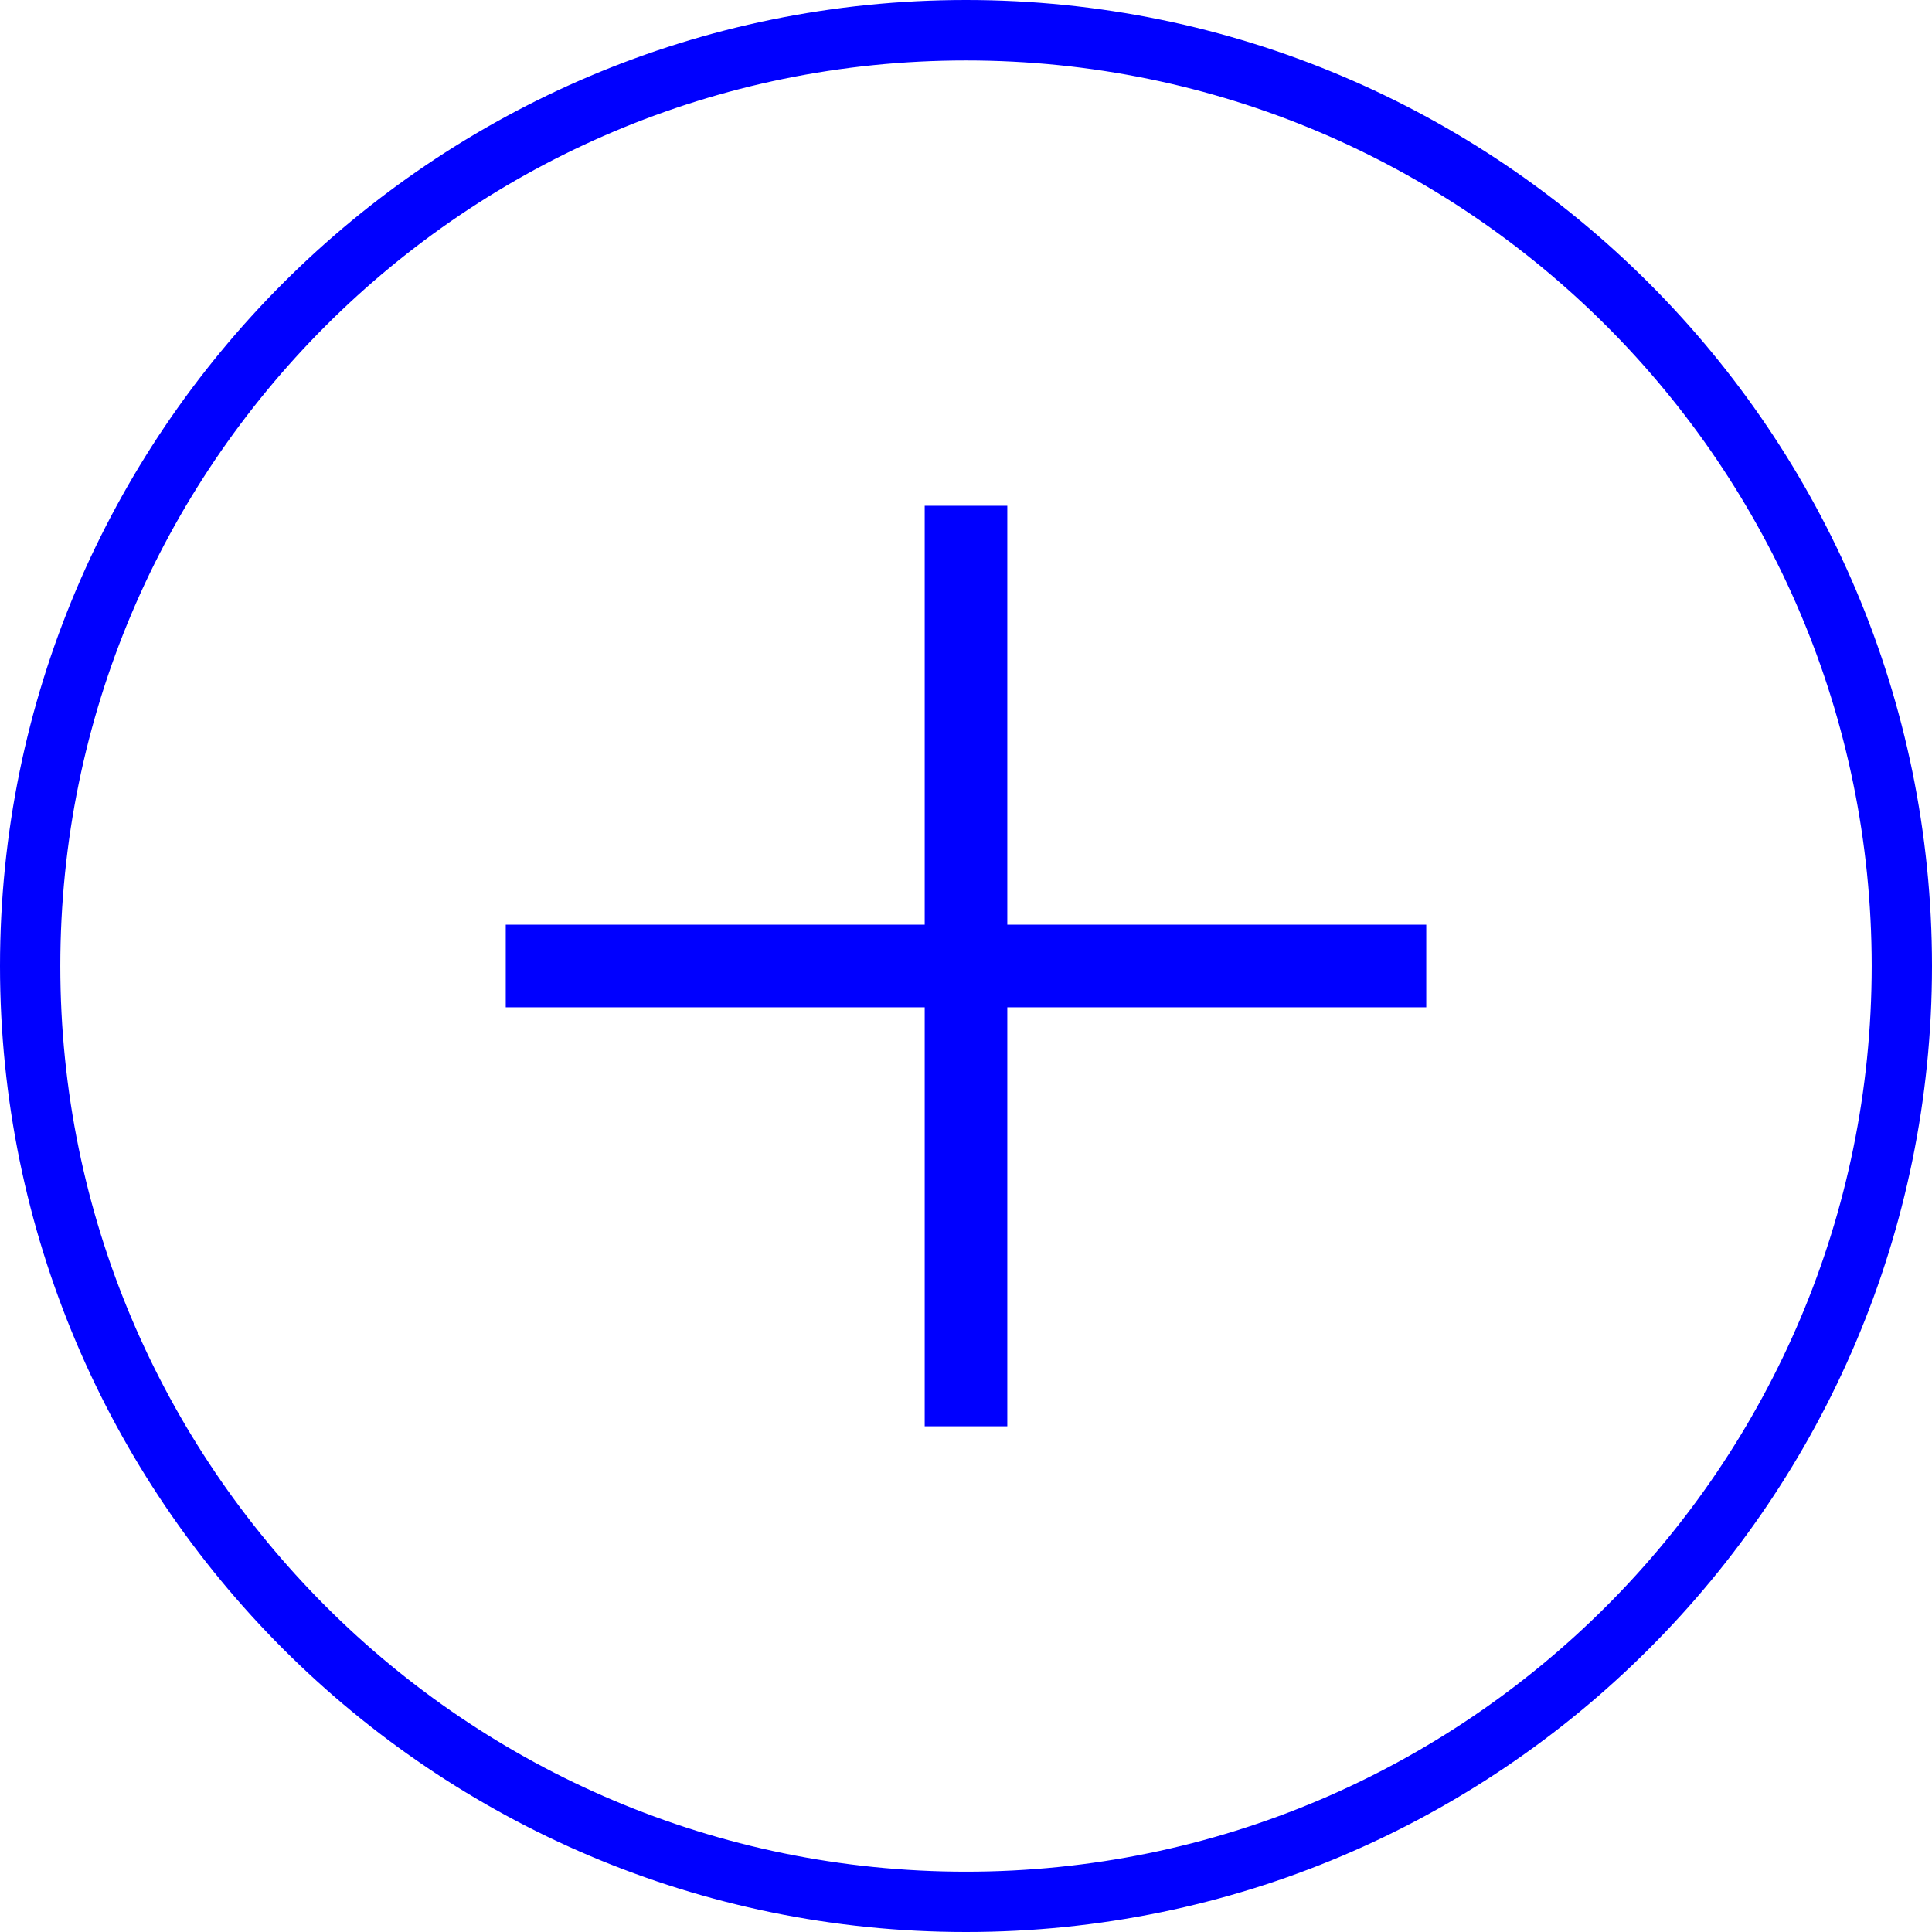
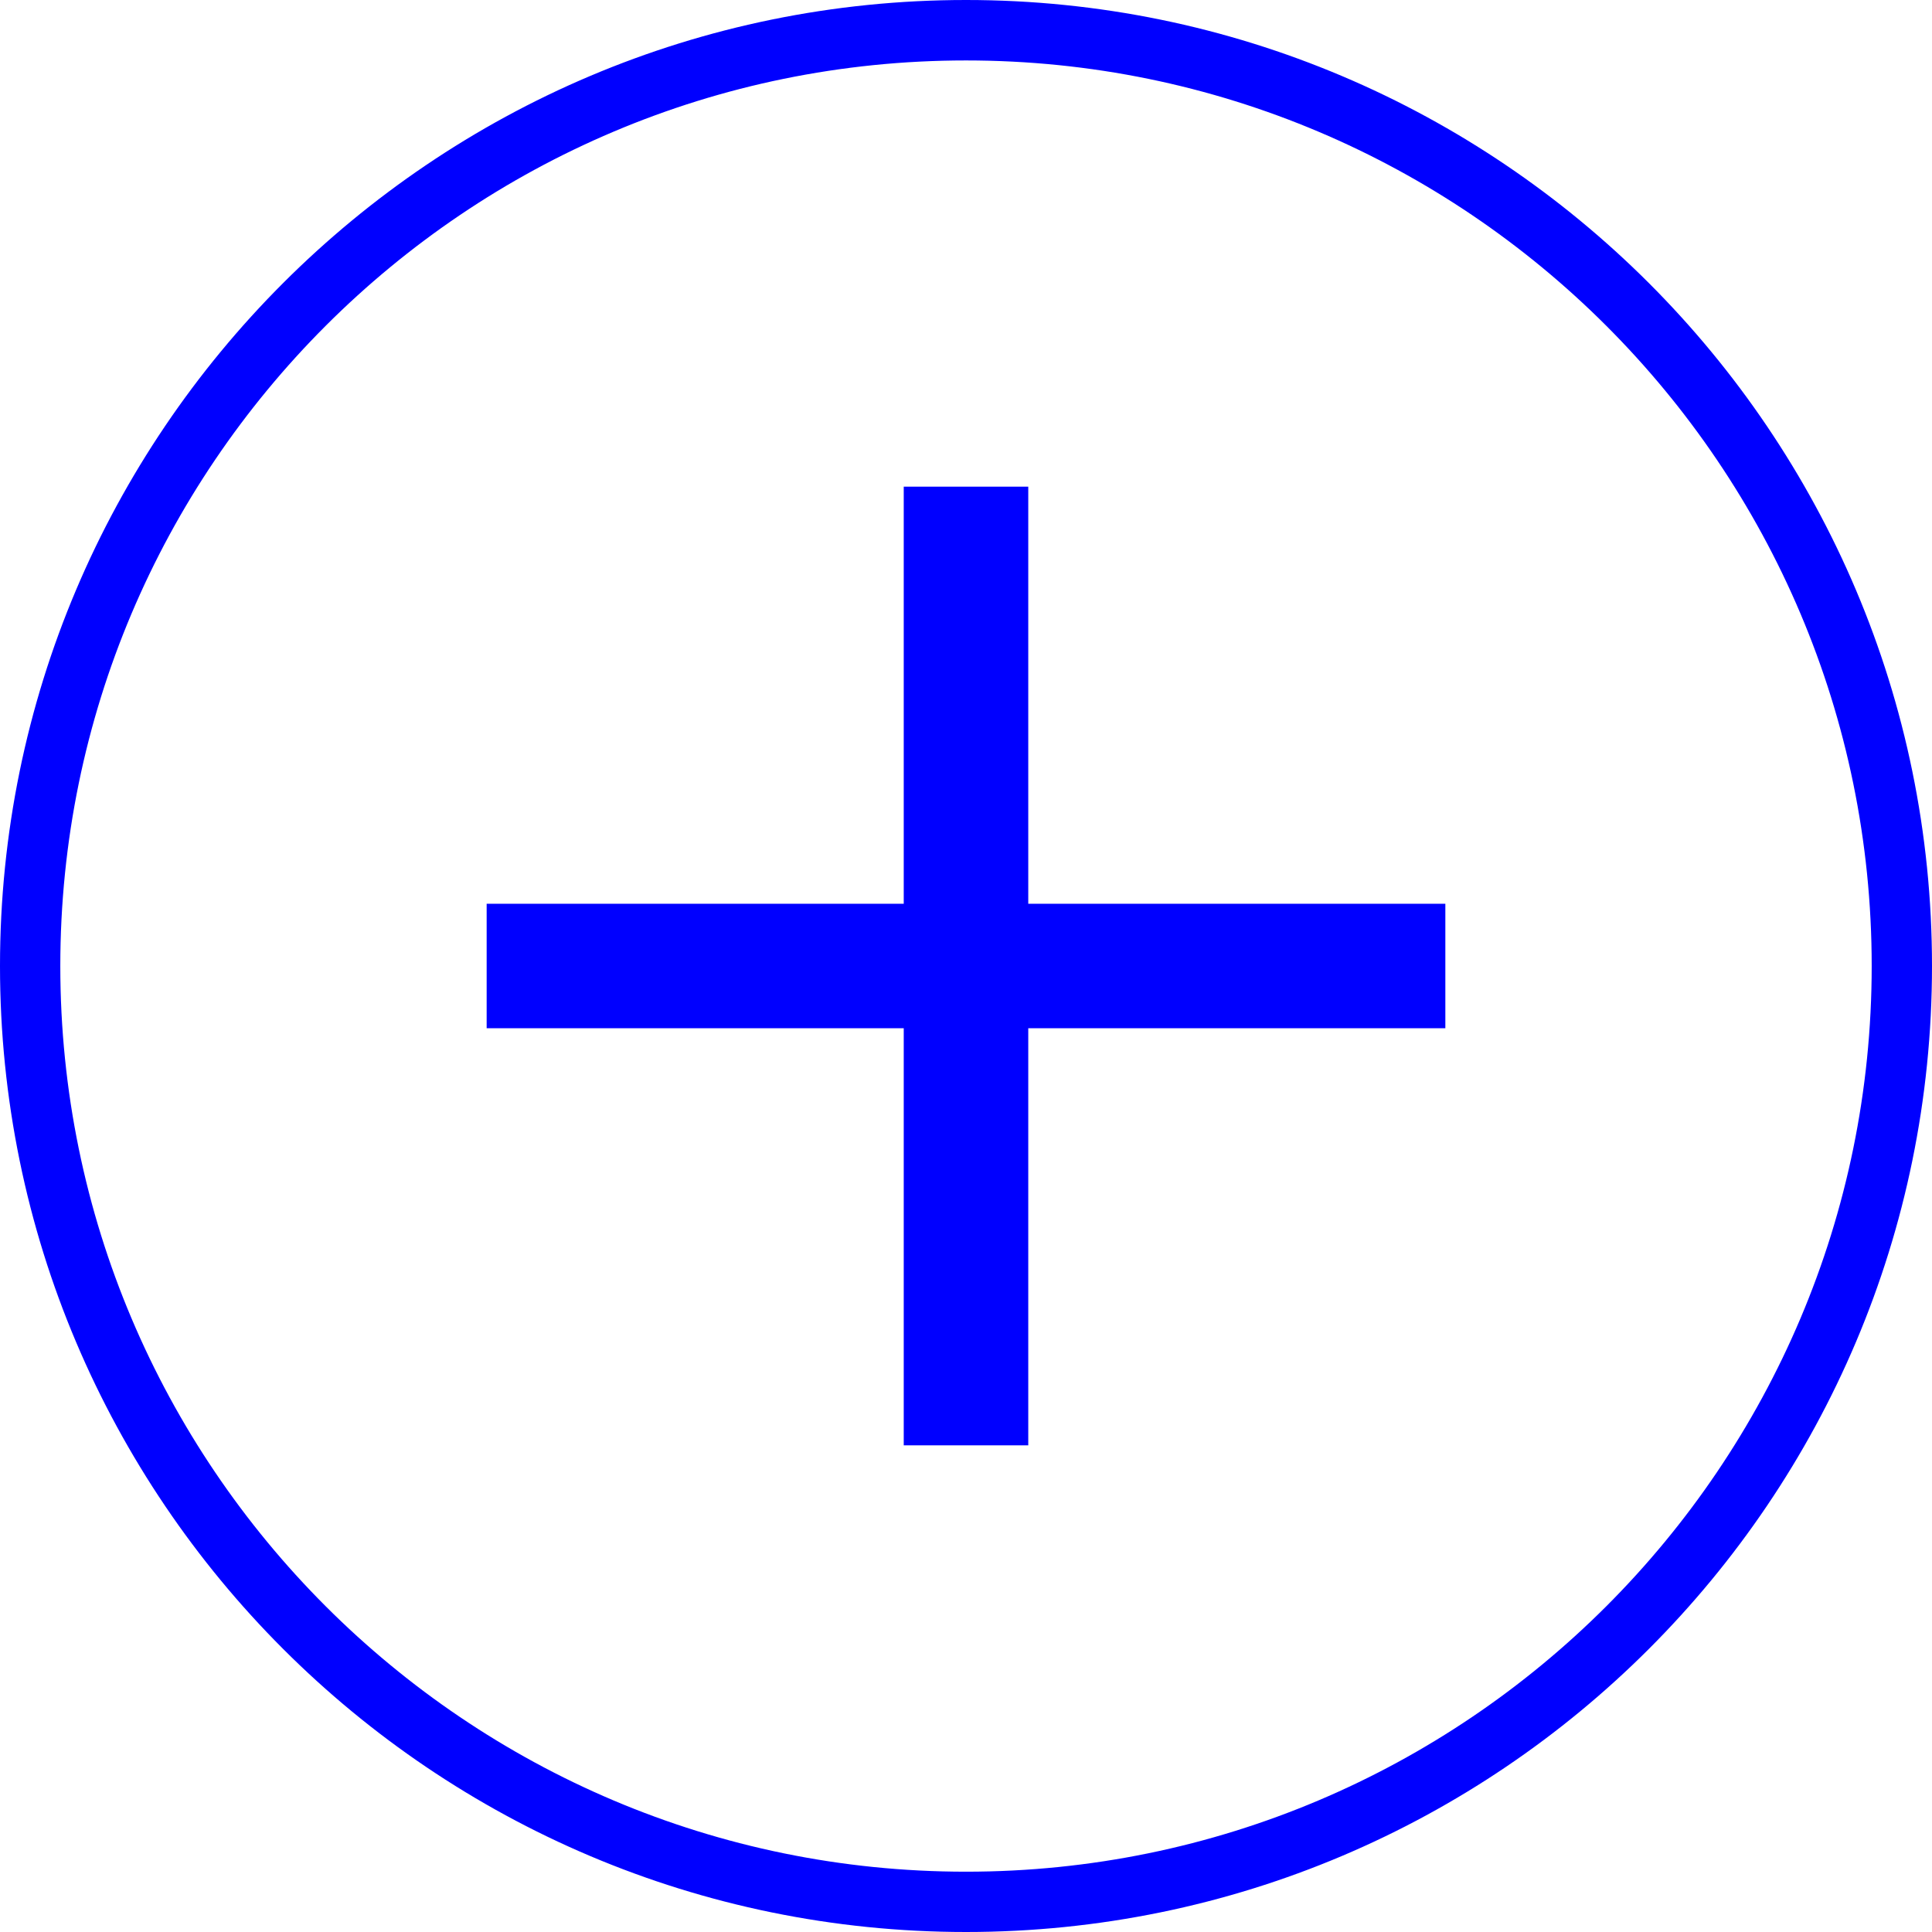
- <svg xmlns="http://www.w3.org/2000/svg" width="22" height="22" viewBox="0 0 32 32" version="1.1" xml:space="preserve" style="fill-rule:evenodd;clip-rule:evenodd;stroke-linecap:square;stroke-linejoin:round;stroke-miterlimit:1.5;">
+ <svg xmlns="http://www.w3.org/2000/svg" width="24" height="24" viewBox="0 0 32 32" version="1.1" xml:space="preserve" style="fill-rule:evenodd;clip-rule:evenodd;stroke-linecap:square;stroke-linejoin:round;stroke-miterlimit:1.5;">
  <g id="Regular" transform="matrix(0.5,0,0,0.5,0,0)">
    <g transform="matrix(-1.48932e-16,0.6875,-0.626264,-1.32086e-16,46.3434,21.6875)">
-       <path d="M15,0.548L15,45.258" style="fill:none;stroke:rgb(0,0,255);stroke-width:3.98px;" />
+       <path d="M15,0.548L15,45.258" style="fill:none;stroke:rgb(0,0,255);stroke-width:6px;" />
      <g transform="matrix(-1.07759e-15,1.09778,-0.910929,-1.06616e-15,35.8632,6.4365)">
-         <path d="M15,0.548L15,45.258" style="fill:none;stroke:rgb(0,0,255);stroke-width:3.98px;" />
+         <path d="M15,0.548L15,45.258" style="fill:none;stroke:rgb(0,0,255);stroke-width:6px;" />
      </g>
    </g>
    <g transform="matrix(4.57143,0,0,4.57143,-41.1429,-41.1429)">
      <path d="M16,9C19.863,9 23,12.137 23,16C23,19.863 19.863,23 16,23C12.137,23 9,19.863 9,16C9,12.137 12.137,9 16,9ZM16,9.438C12.378,9.438 9.437,12.378 9.437,16C9.437,19.622 12.378,22.563 16,22.563C19.622,22.563 22.563,19.622 22.563,16C22.563,12.378 19.622,9.438 16,9.438Z" style="fill:rgb(0,0,255);" />
    </g>
  </g>
</svg>
